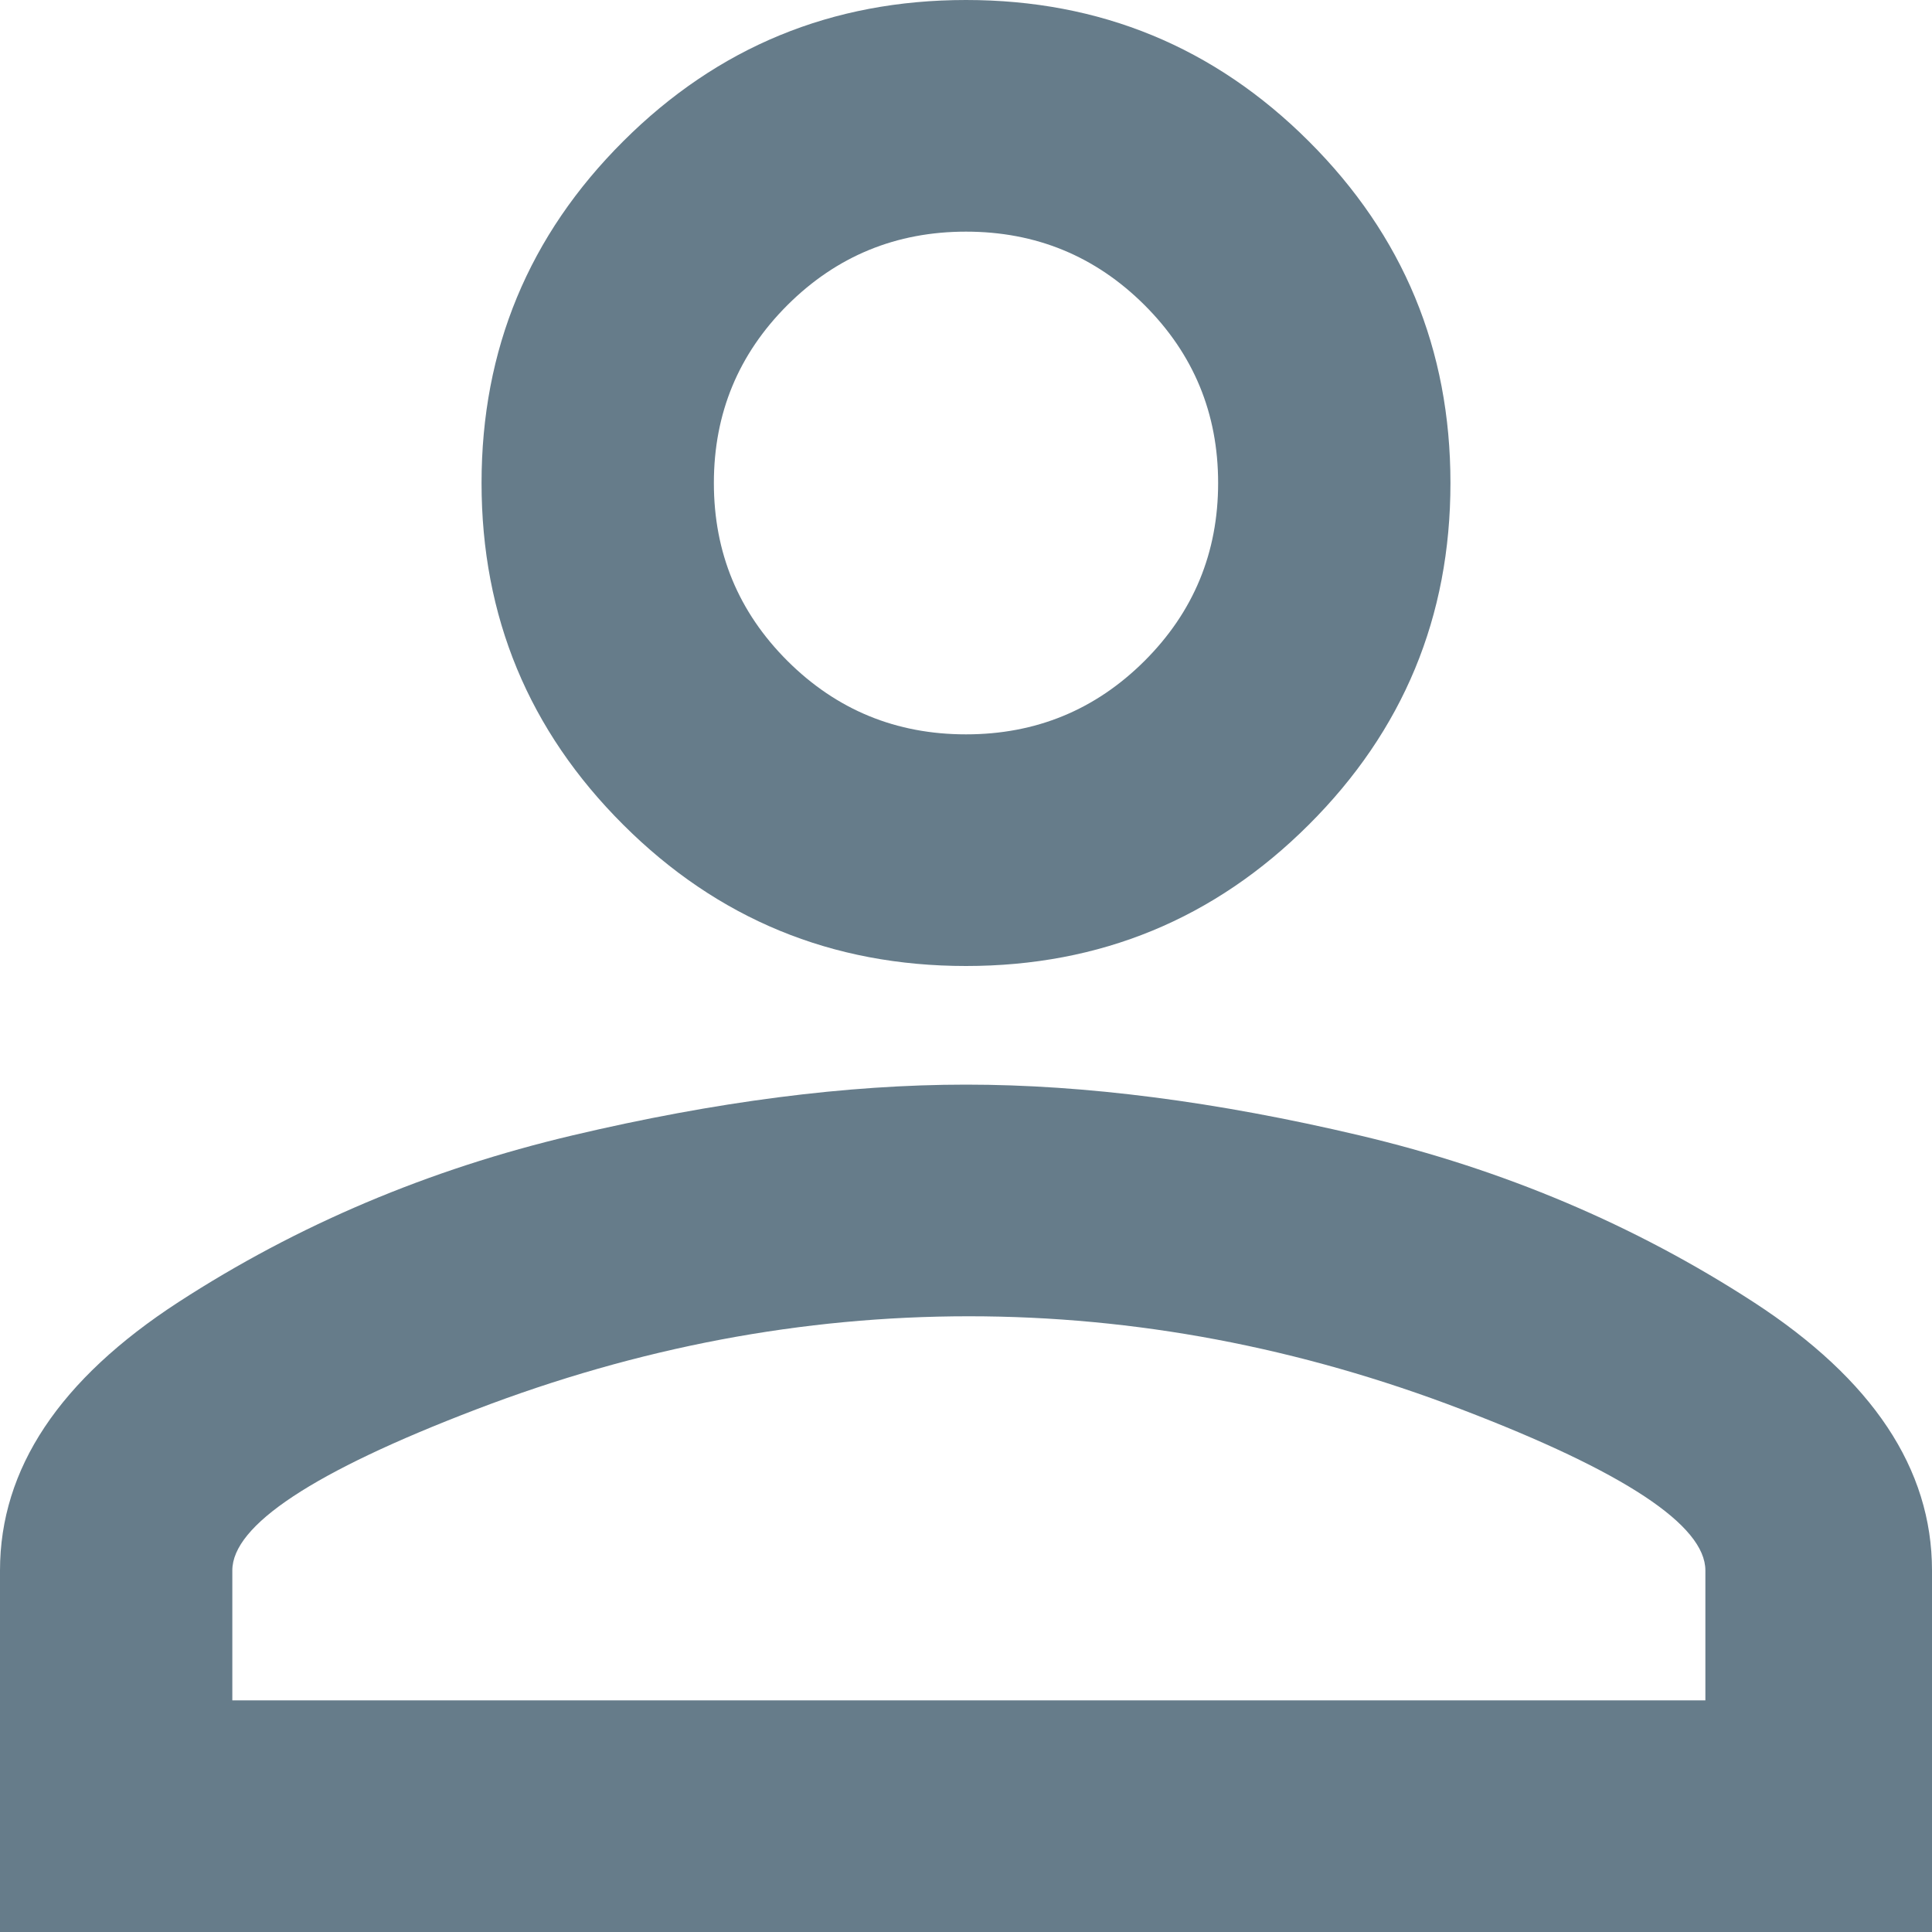
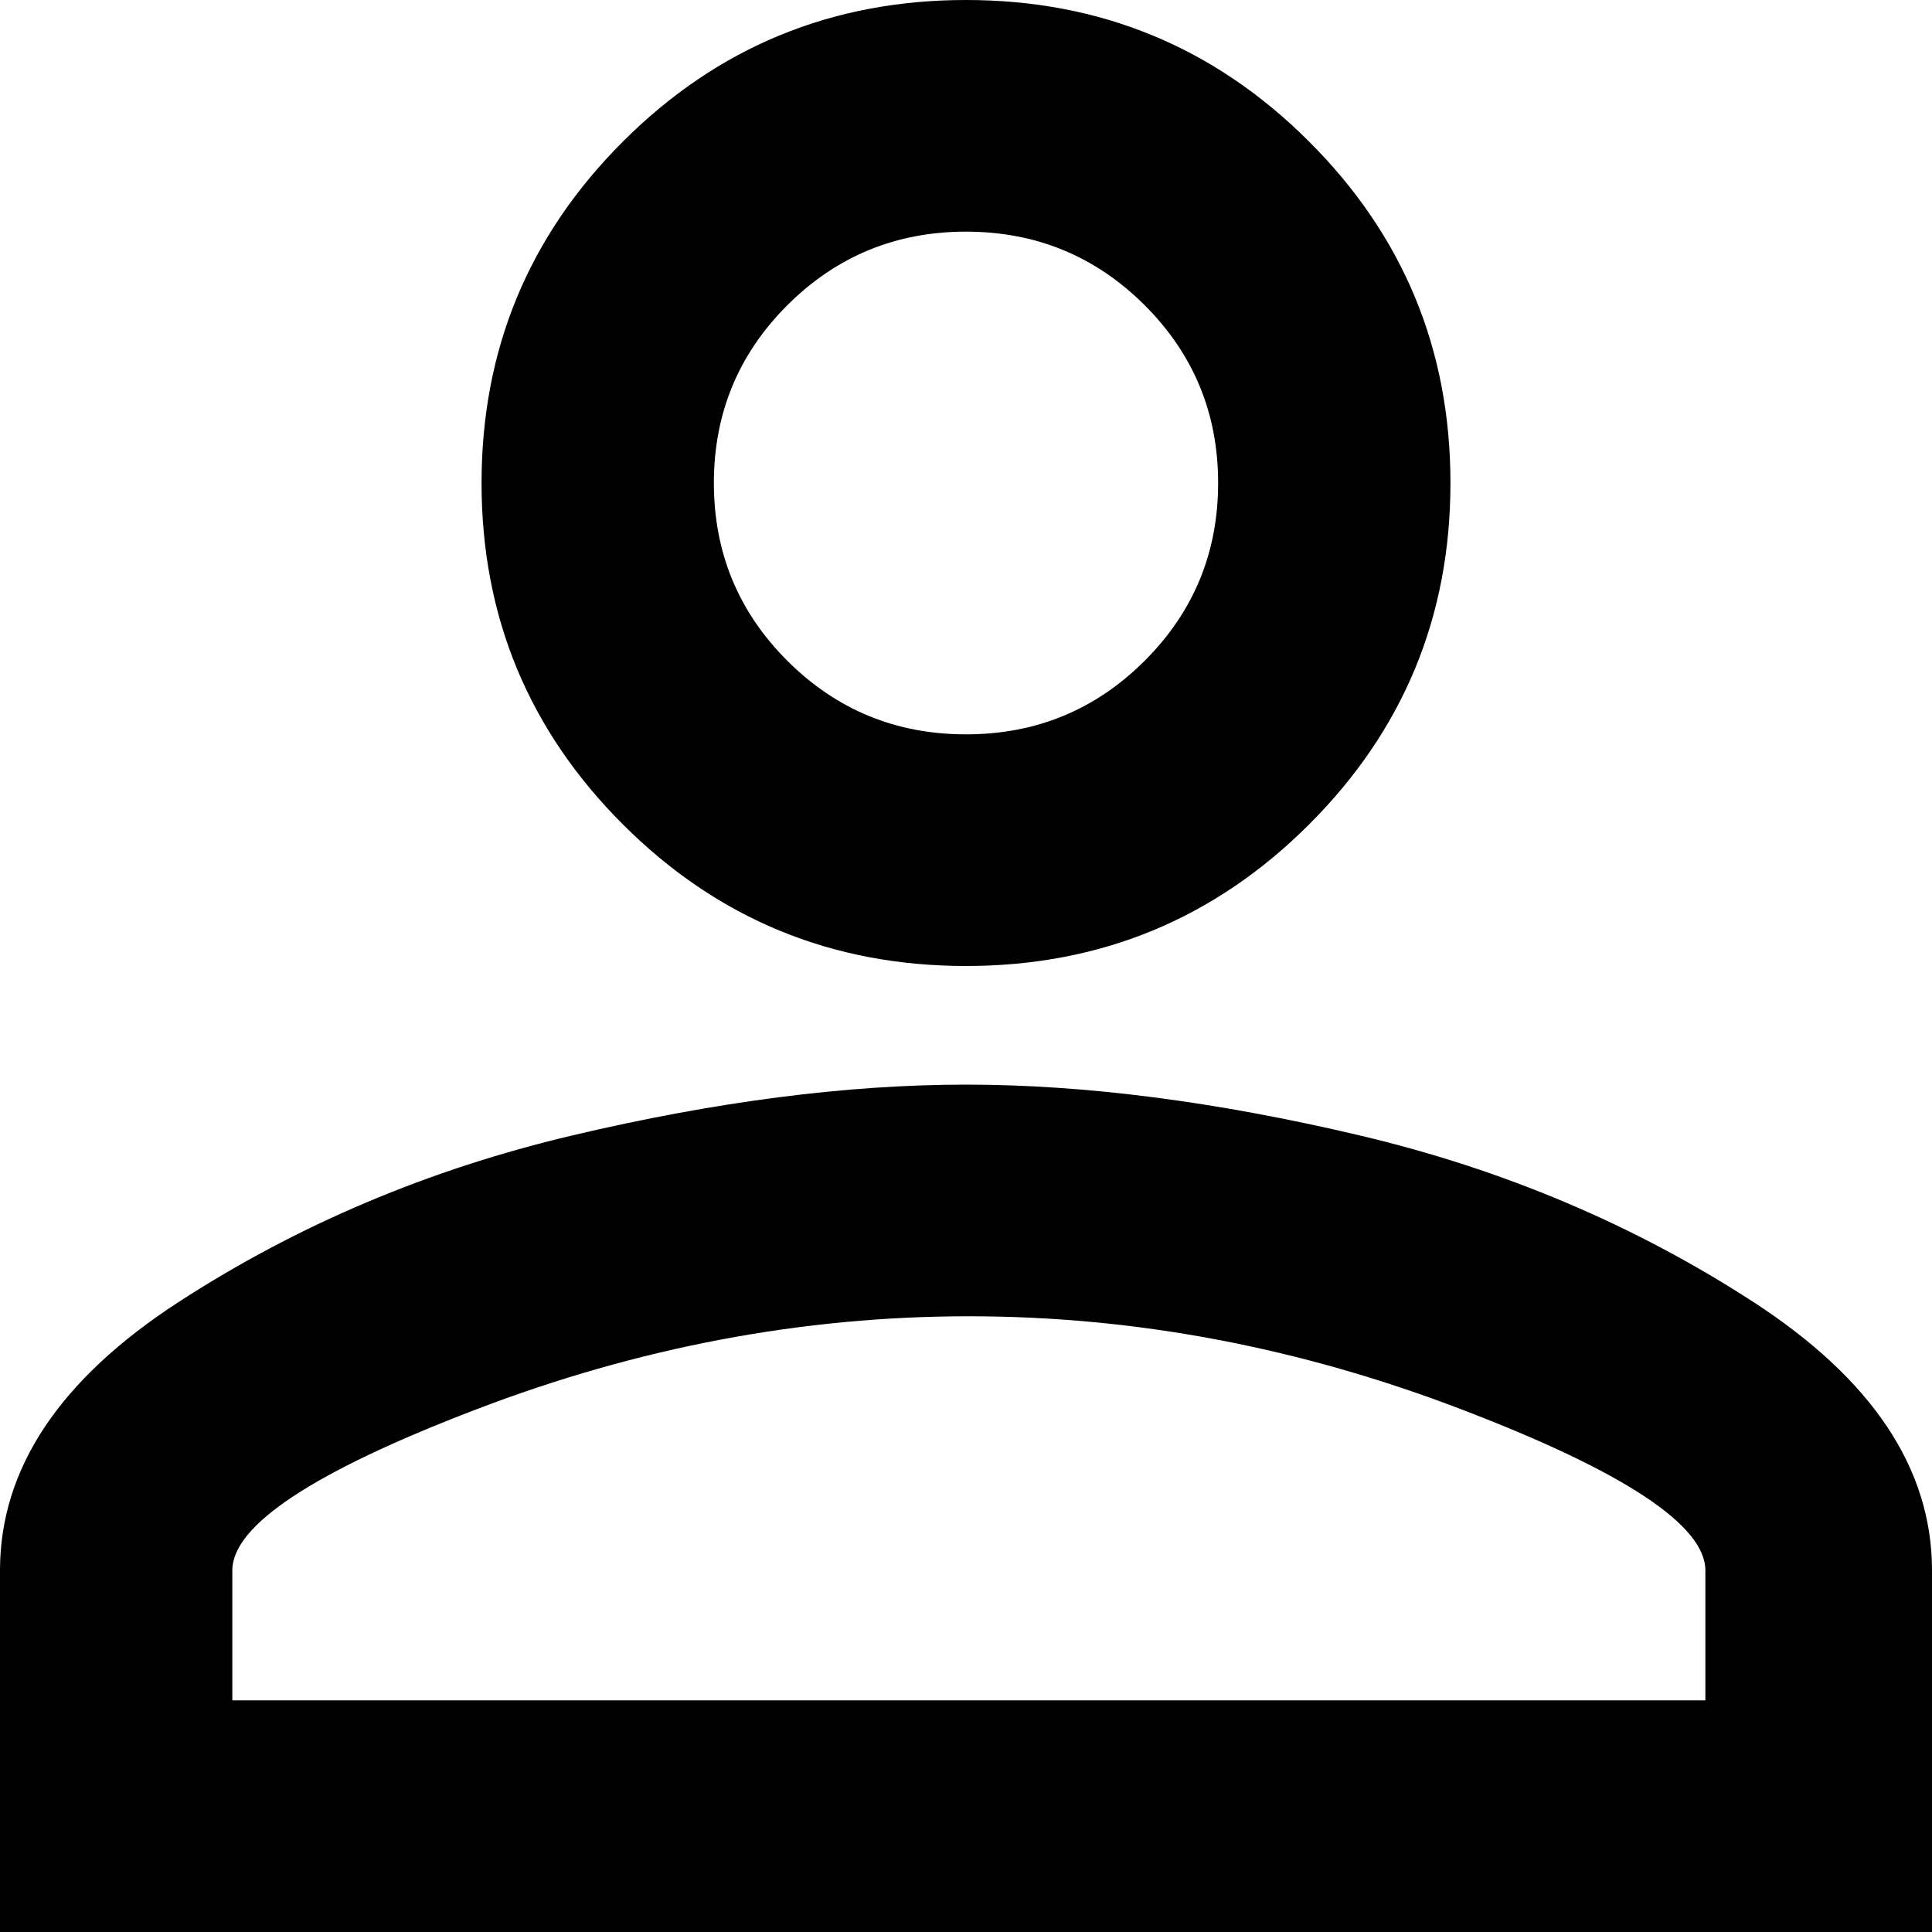
- <svg xmlns="http://www.w3.org/2000/svg" width="20" height="20" viewBox="0 0 20 20" fill="none">
-   <path d="M10 2.398C9.277 2.398 8.661 2.651 8.152 3.158C7.644 3.665 7.39 4.279 7.39 5C7.39 5.721 7.644 6.335 8.152 6.842C8.661 7.349 9.277 7.602 10 7.602C10.723 7.602 11.339 7.349 11.848 6.842C12.356 6.335 12.61 5.721 12.61 5C12.61 4.279 12.356 3.665 11.848 3.158C11.339 2.651 10.723 2.398 10 2.398ZM10.029 13.626C8.309 13.626 6.608 13.947 4.927 14.591C3.245 15.234 2.405 15.79 2.405 16.257V17.602H17.654V16.257C17.654 15.79 16.813 15.234 15.132 14.591C13.451 13.947 11.75 13.626 10.029 13.626ZM10 0C11.388 0 12.571 0.487 13.548 1.462C14.526 2.437 15.015 3.616 15.015 5C15.015 6.384 14.526 7.563 13.548 8.538C12.571 9.513 11.388 10 10 10C8.612 10 7.429 9.513 6.452 8.538C5.474 7.563 4.985 6.384 4.985 5C4.985 3.616 5.474 2.437 6.452 1.462C7.429 0.487 8.612 0 10 0ZM10 11.228C11.232 11.228 12.59 11.403 14.076 11.754C15.562 12.105 16.921 12.68 18.152 13.479C19.384 14.279 20 15.205 20 16.257V20H0V16.257C0 15.205 0.616 14.279 1.848 13.479C3.079 12.68 4.438 12.105 5.924 11.754C7.41 11.403 8.768 11.228 10 11.228Z" fill="#667C8A" />
+ <svg xmlns="http://www.w3.org/2000/svg" width="20" height="20" viewBox="0 0 20 20">
+   <path d="M10 2.398C9.277 2.398 8.661 2.651 8.152 3.158C7.644 3.665 7.39 4.279 7.39 5C7.39 5.721 7.644 6.335 8.152 6.842C8.661 7.349 9.277 7.602 10 7.602C10.723 7.602 11.339 7.349 11.848 6.842C12.356 6.335 12.61 5.721 12.61 5C12.61 4.279 12.356 3.665 11.848 3.158C11.339 2.651 10.723 2.398 10 2.398ZM10.029 13.626C8.309 13.626 6.608 13.947 4.927 14.591C3.245 15.234 2.405 15.79 2.405 16.257V17.602H17.654V16.257C17.654 15.79 16.813 15.234 15.132 14.591C13.451 13.947 11.75 13.626 10.029 13.626ZM10 0C11.388 0 12.571 0.487 13.548 1.462C14.526 2.437 15.015 3.616 15.015 5C15.015 6.384 14.526 7.563 13.548 8.538C12.571 9.513 11.388 10 10 10C8.612 10 7.429 9.513 6.452 8.538C5.474 7.563 4.985 6.384 4.985 5C4.985 3.616 5.474 2.437 6.452 1.462C7.429 0.487 8.612 0 10 0ZM10 11.228C11.232 11.228 12.59 11.403 14.076 11.754C15.562 12.105 16.921 12.68 18.152 13.479C19.384 14.279 20 15.205 20 16.257V20H0V16.257C0 15.205 0.616 14.279 1.848 13.479C3.079 12.68 4.438 12.105 5.924 11.754C7.41 11.403 8.768 11.228 10 11.228Z" />
</svg>
